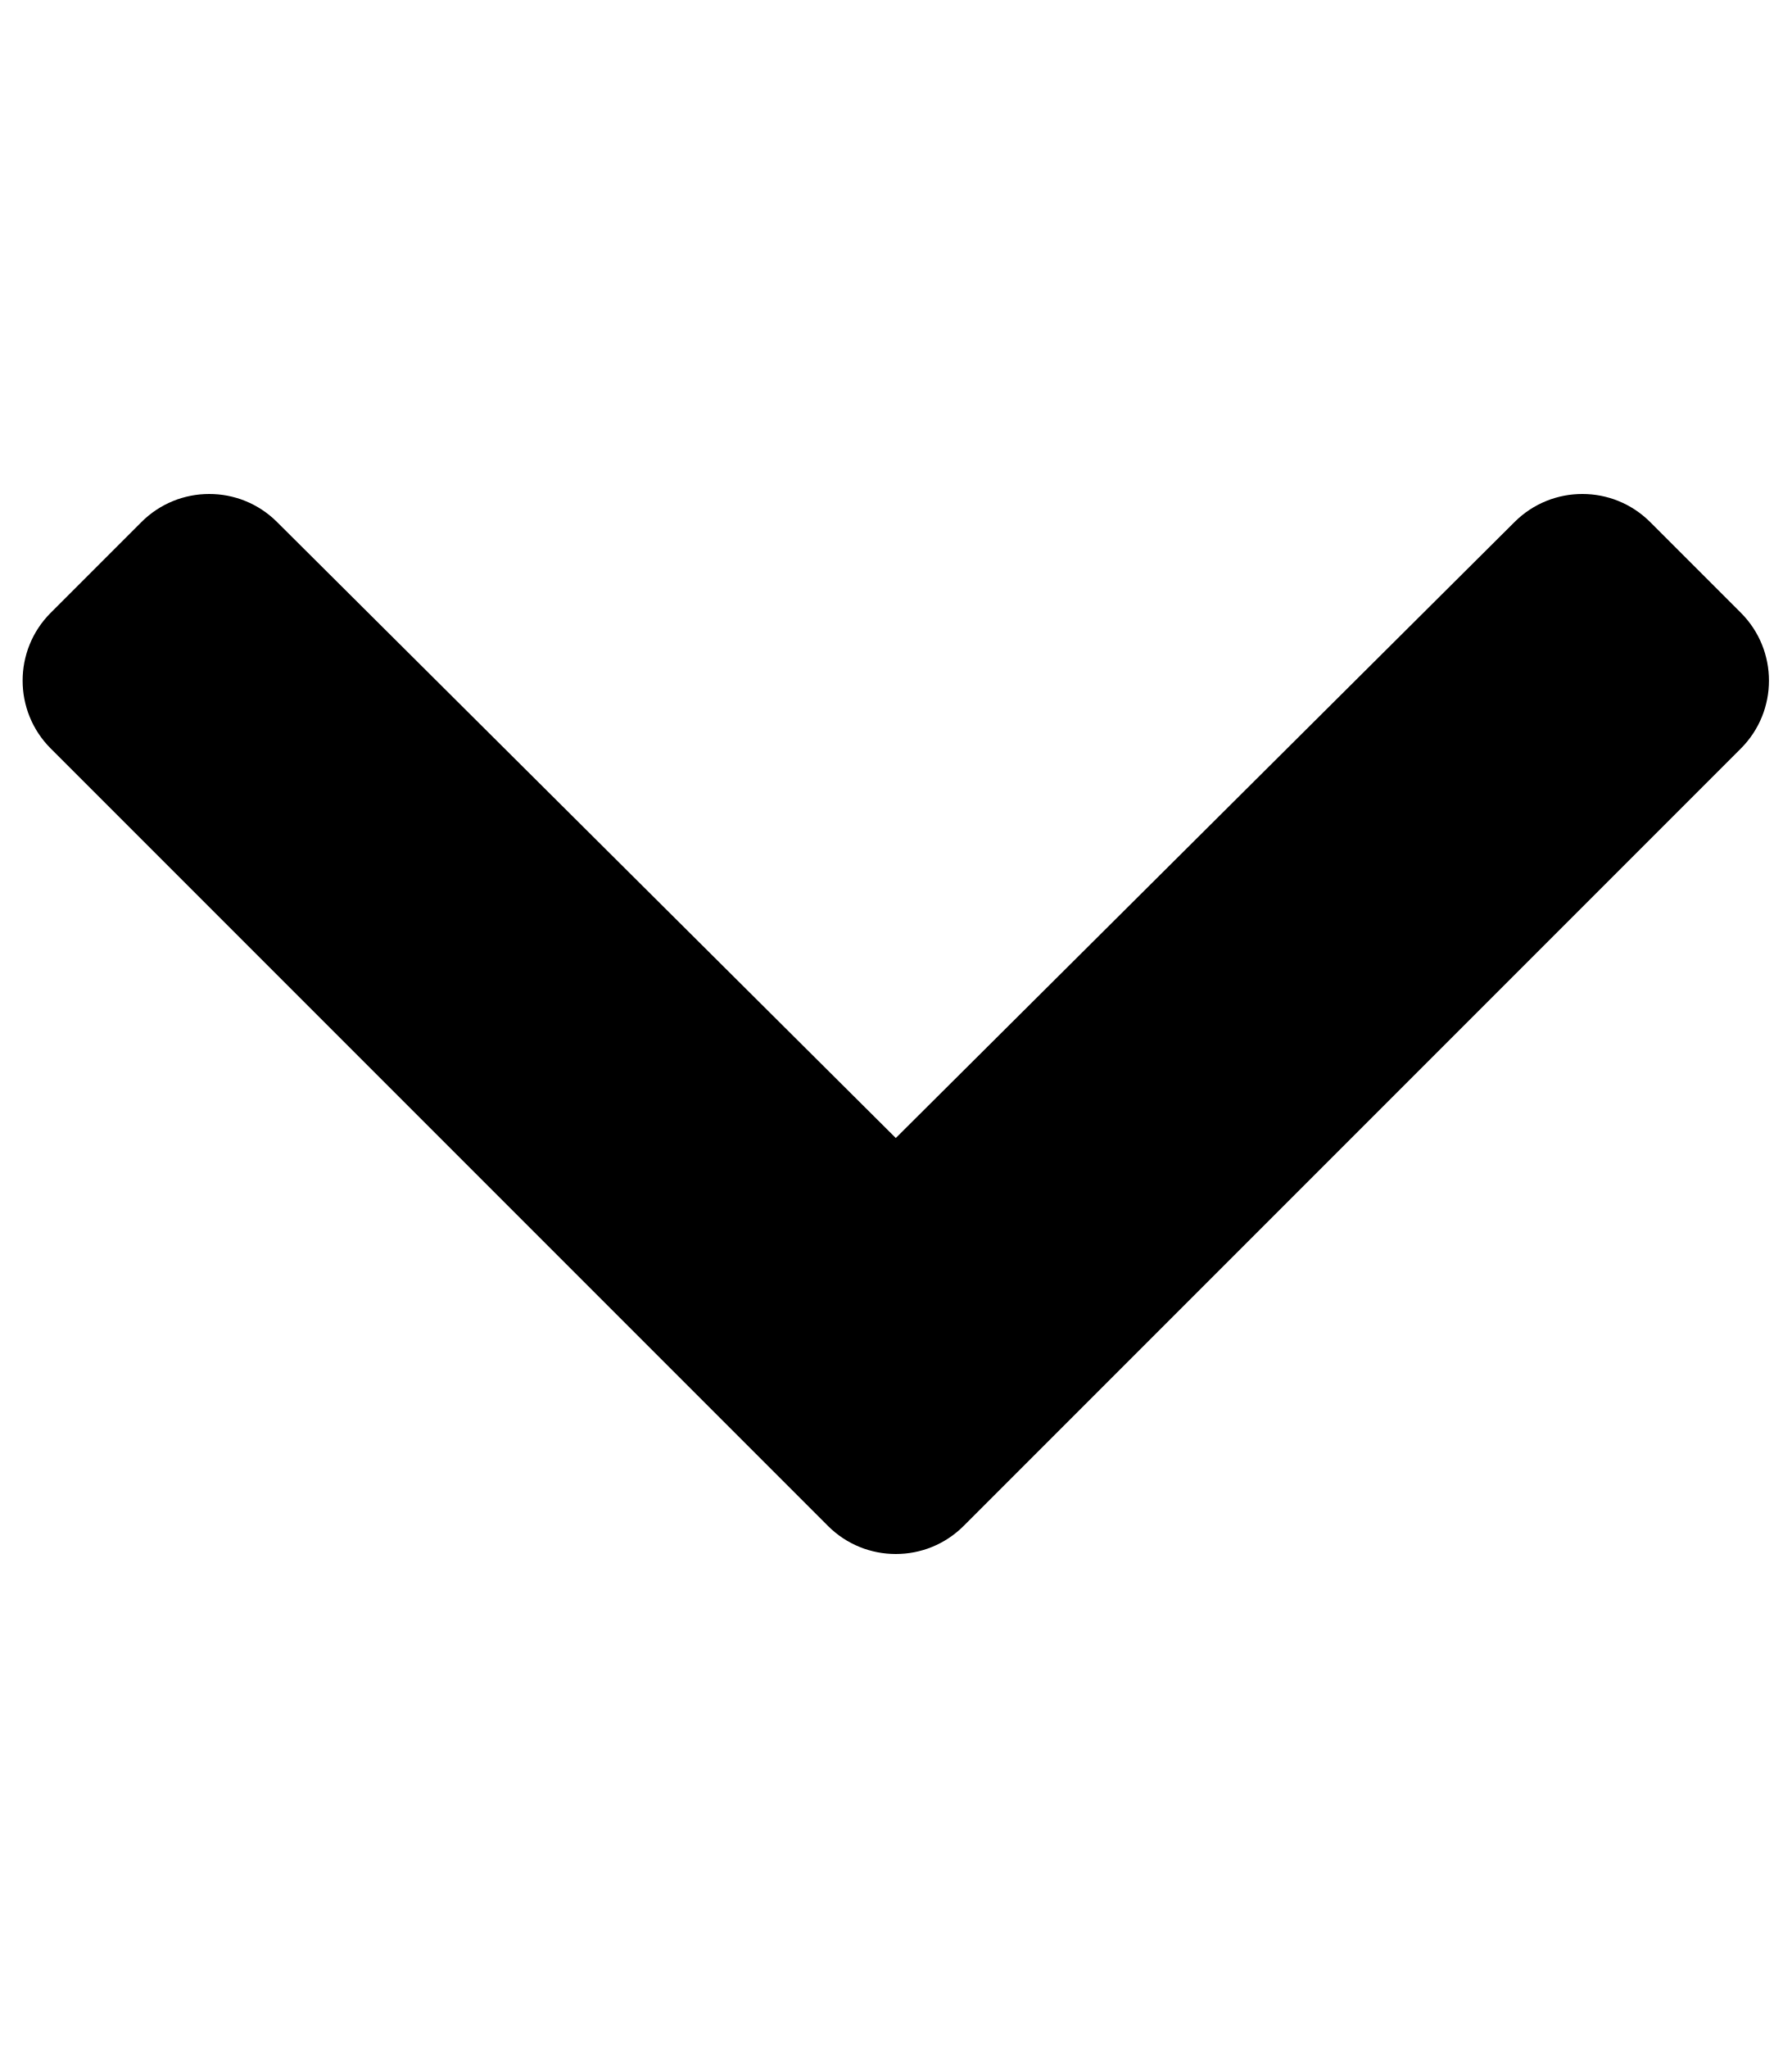
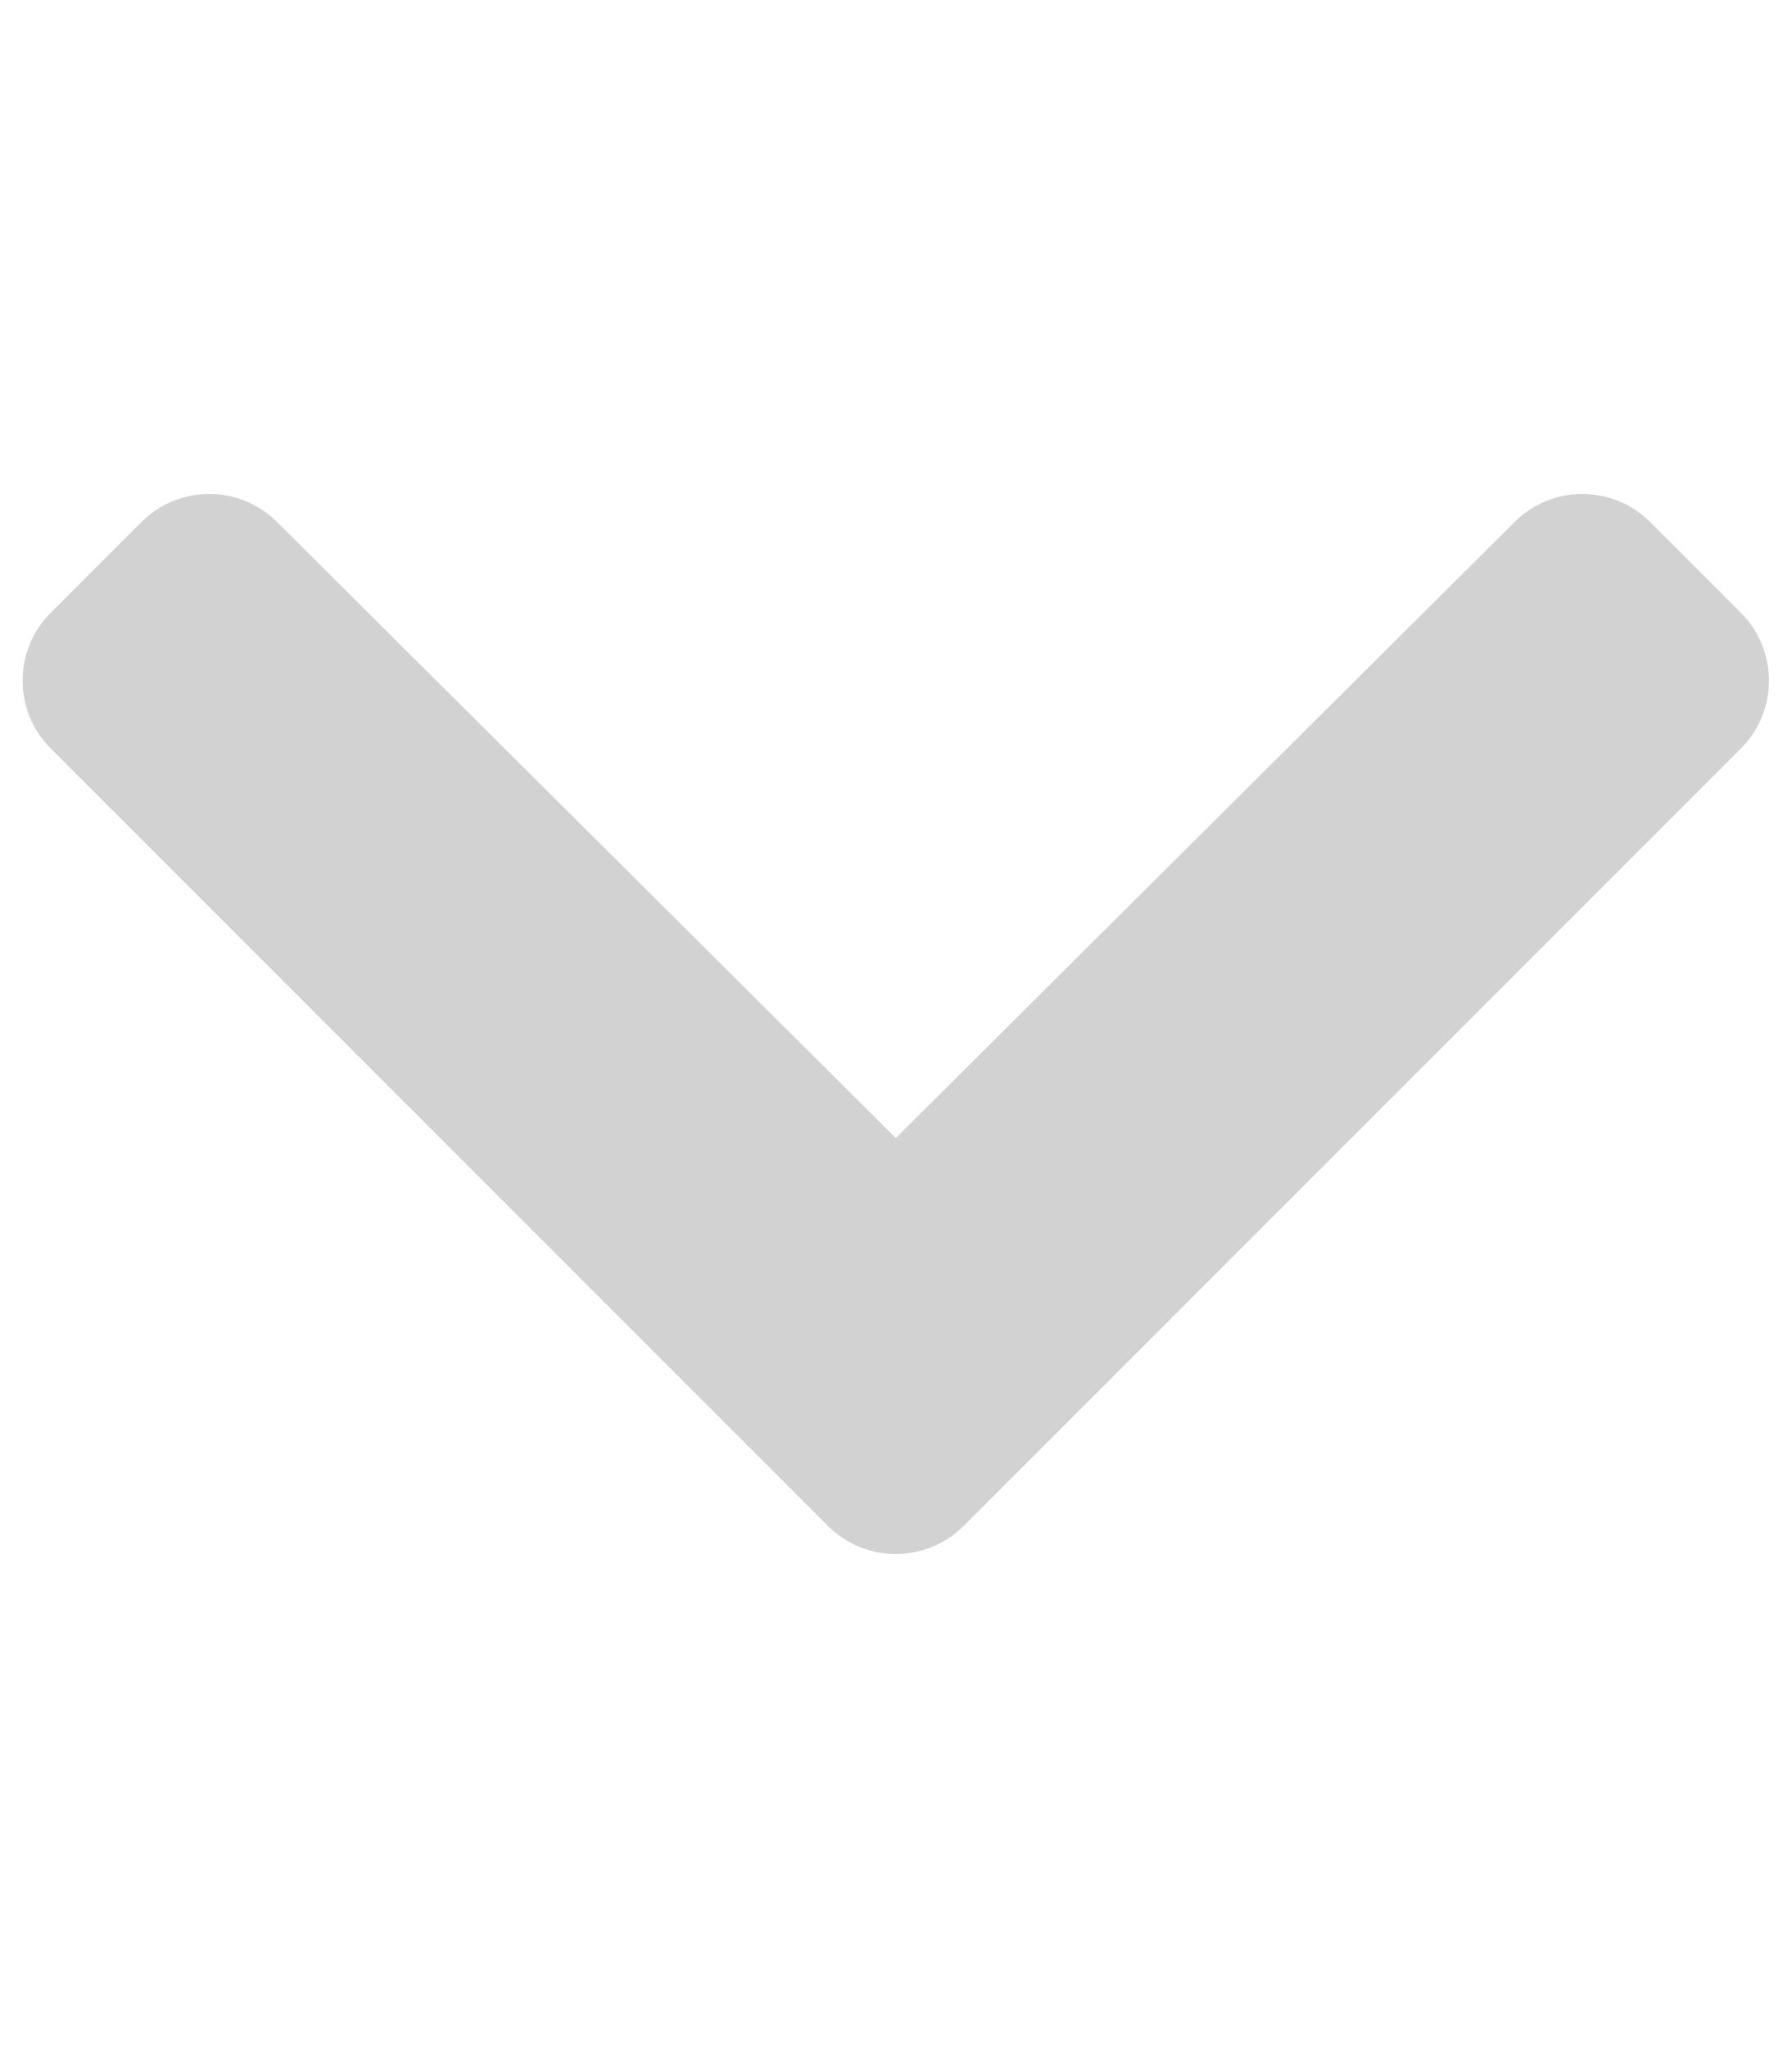
<svg xmlns="http://www.w3.org/2000/svg" aria-hidden="true" focusable="false" data-prefix="fas" data-icon="chevron-down" class="svg-inline--fa fa-chevron-down fa-w-14" role="img" viewBox="0 0 448 512">
-   <path fill="currentColor" d="M207.029 381.476L12.686 187.132c-9.373-9.373-9.373-24.569 0-33.941l22.667-22.667c9.357-9.357 24.522-9.375 33.901-.04L224 284.505l154.745-154.021c9.379-9.335 24.544-9.317 33.901.04l22.667 22.667c9.373 9.373 9.373 24.569 0 33.941L240.971 381.476c-9.373 9.372-24.569 9.372-33.942 0z" />
+   <path fill="#d2d2d2" d="M207.029 381.476L12.686 187.132c-9.373-9.373-9.373-24.569 0-33.941l22.667-22.667c9.357-9.357 24.522-9.375 33.901-.04L224 284.505l154.745-154.021c9.379-9.335 24.544-9.317 33.901.04l22.667 22.667c9.373 9.373 9.373 24.569 0 33.941L240.971 381.476c-9.373 9.372-24.569 9.372-33.942 0z" />
</svg>
